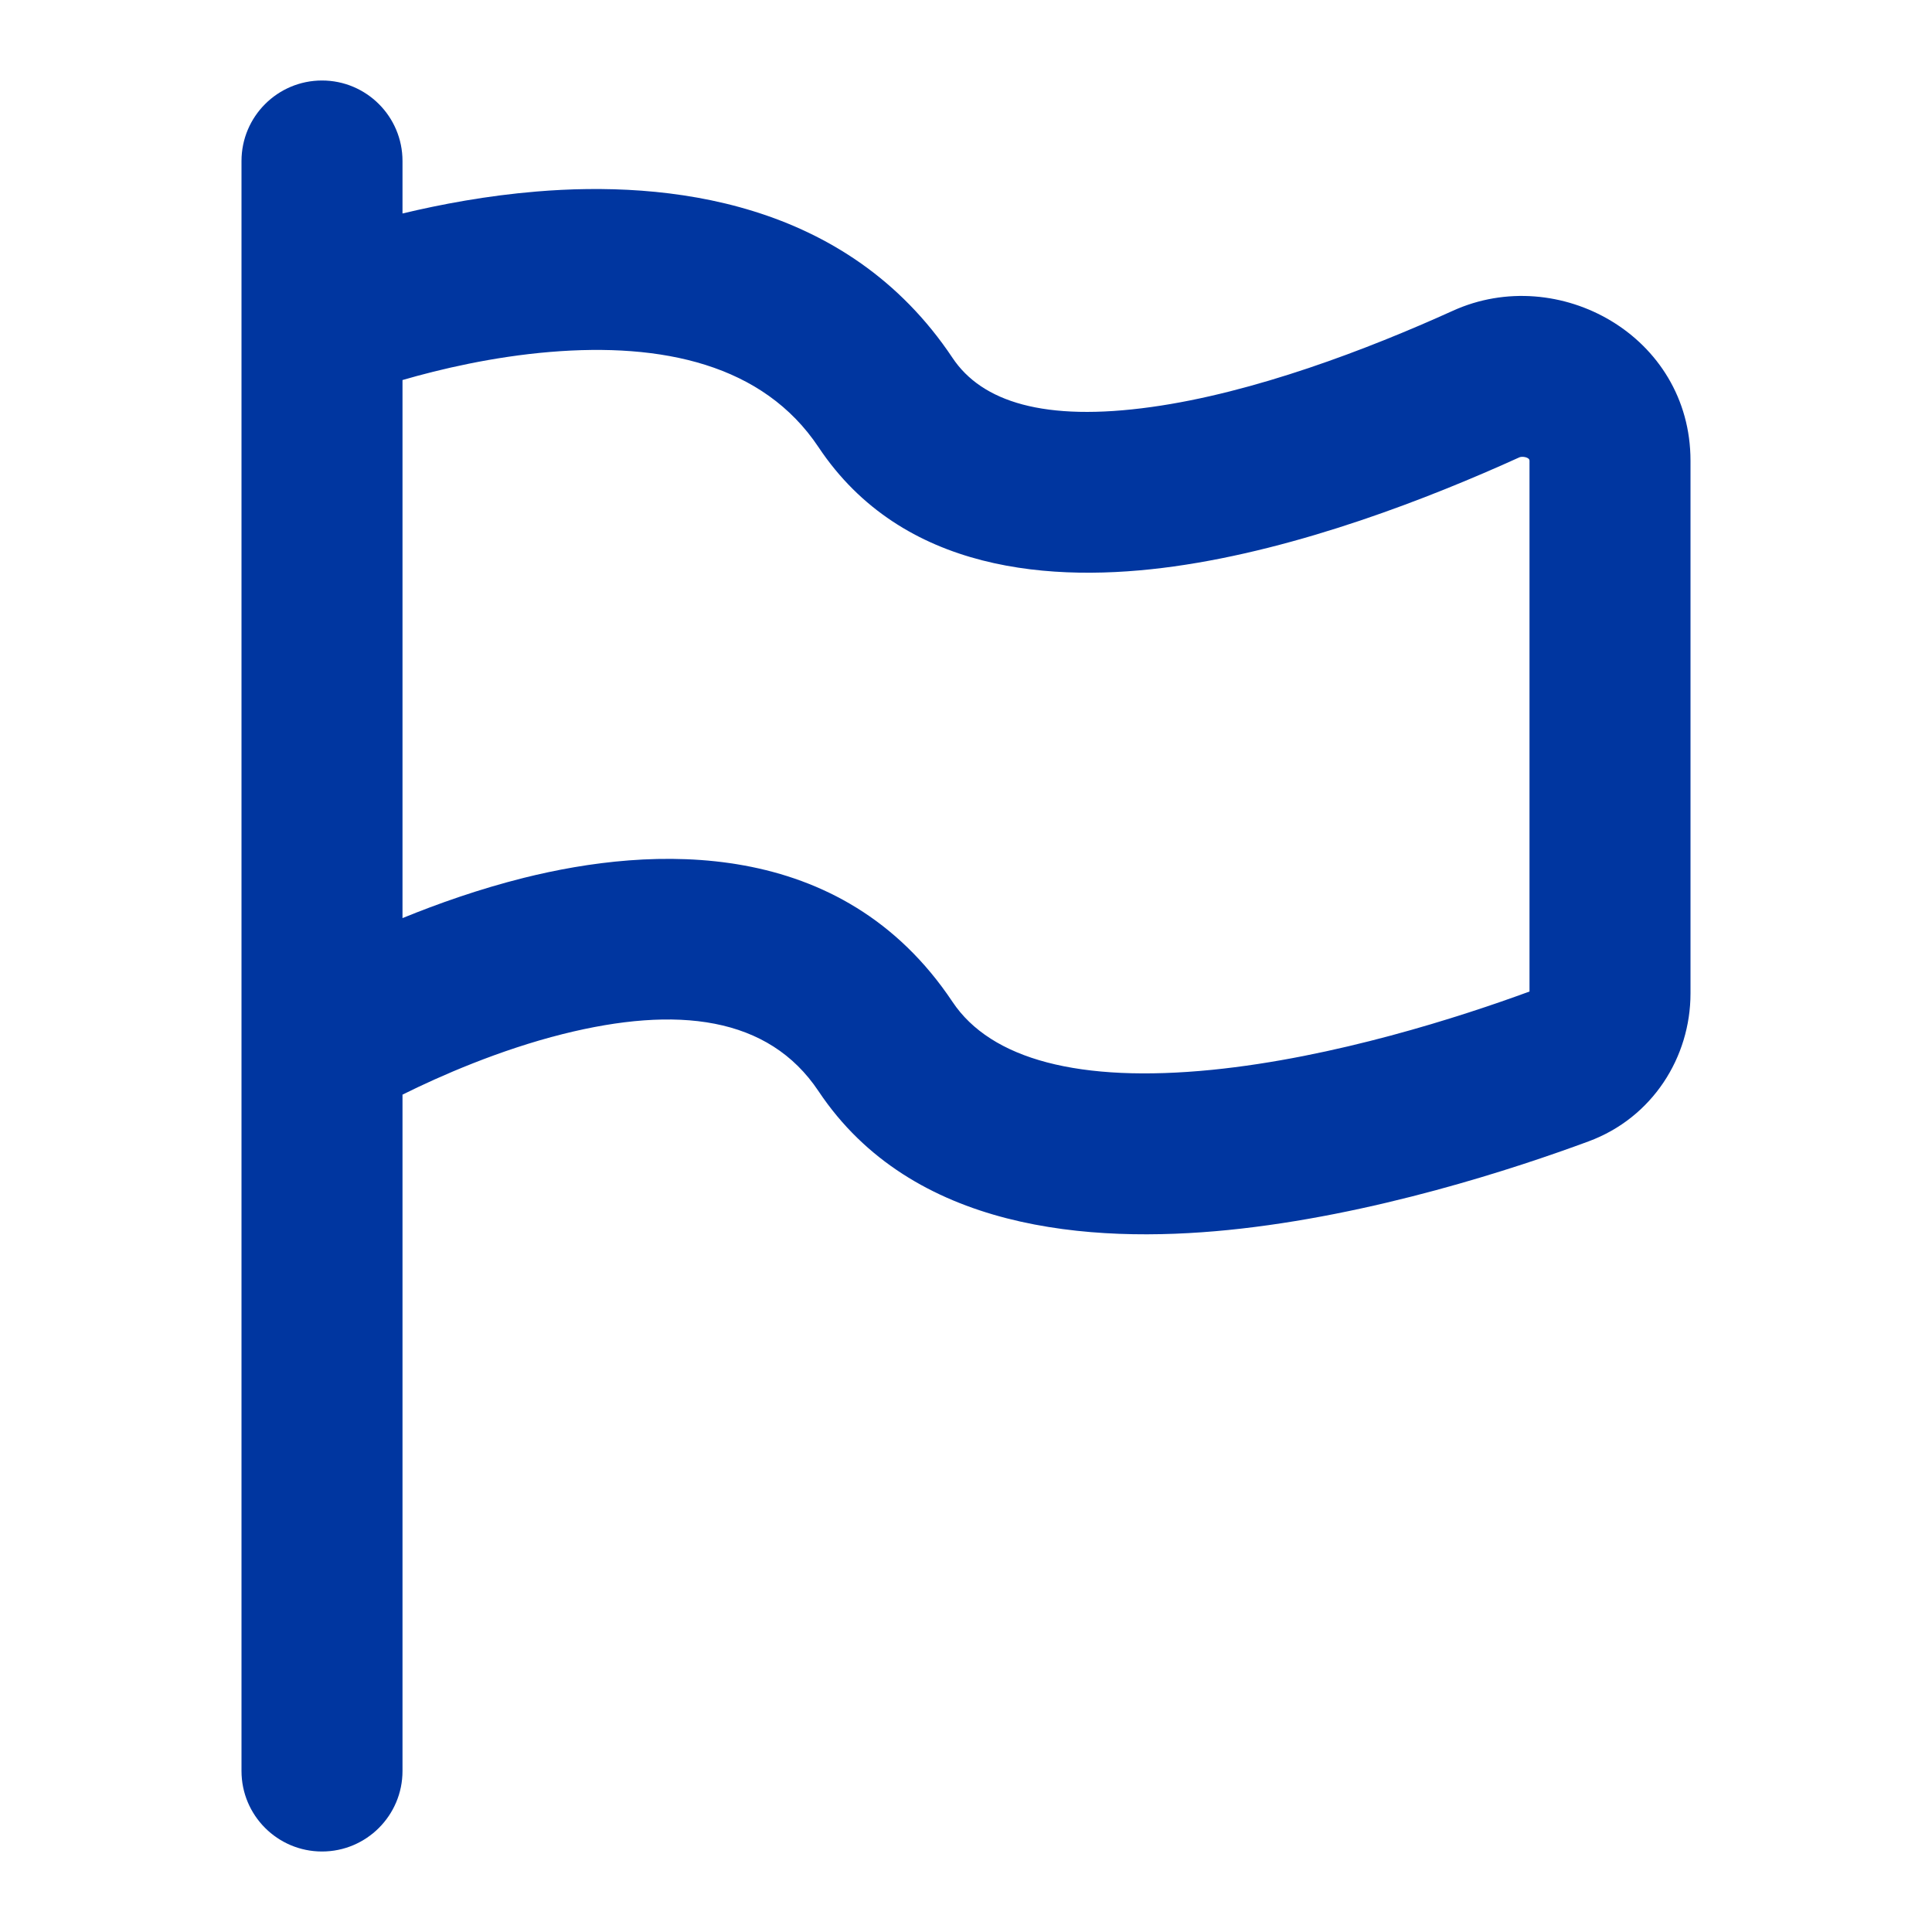
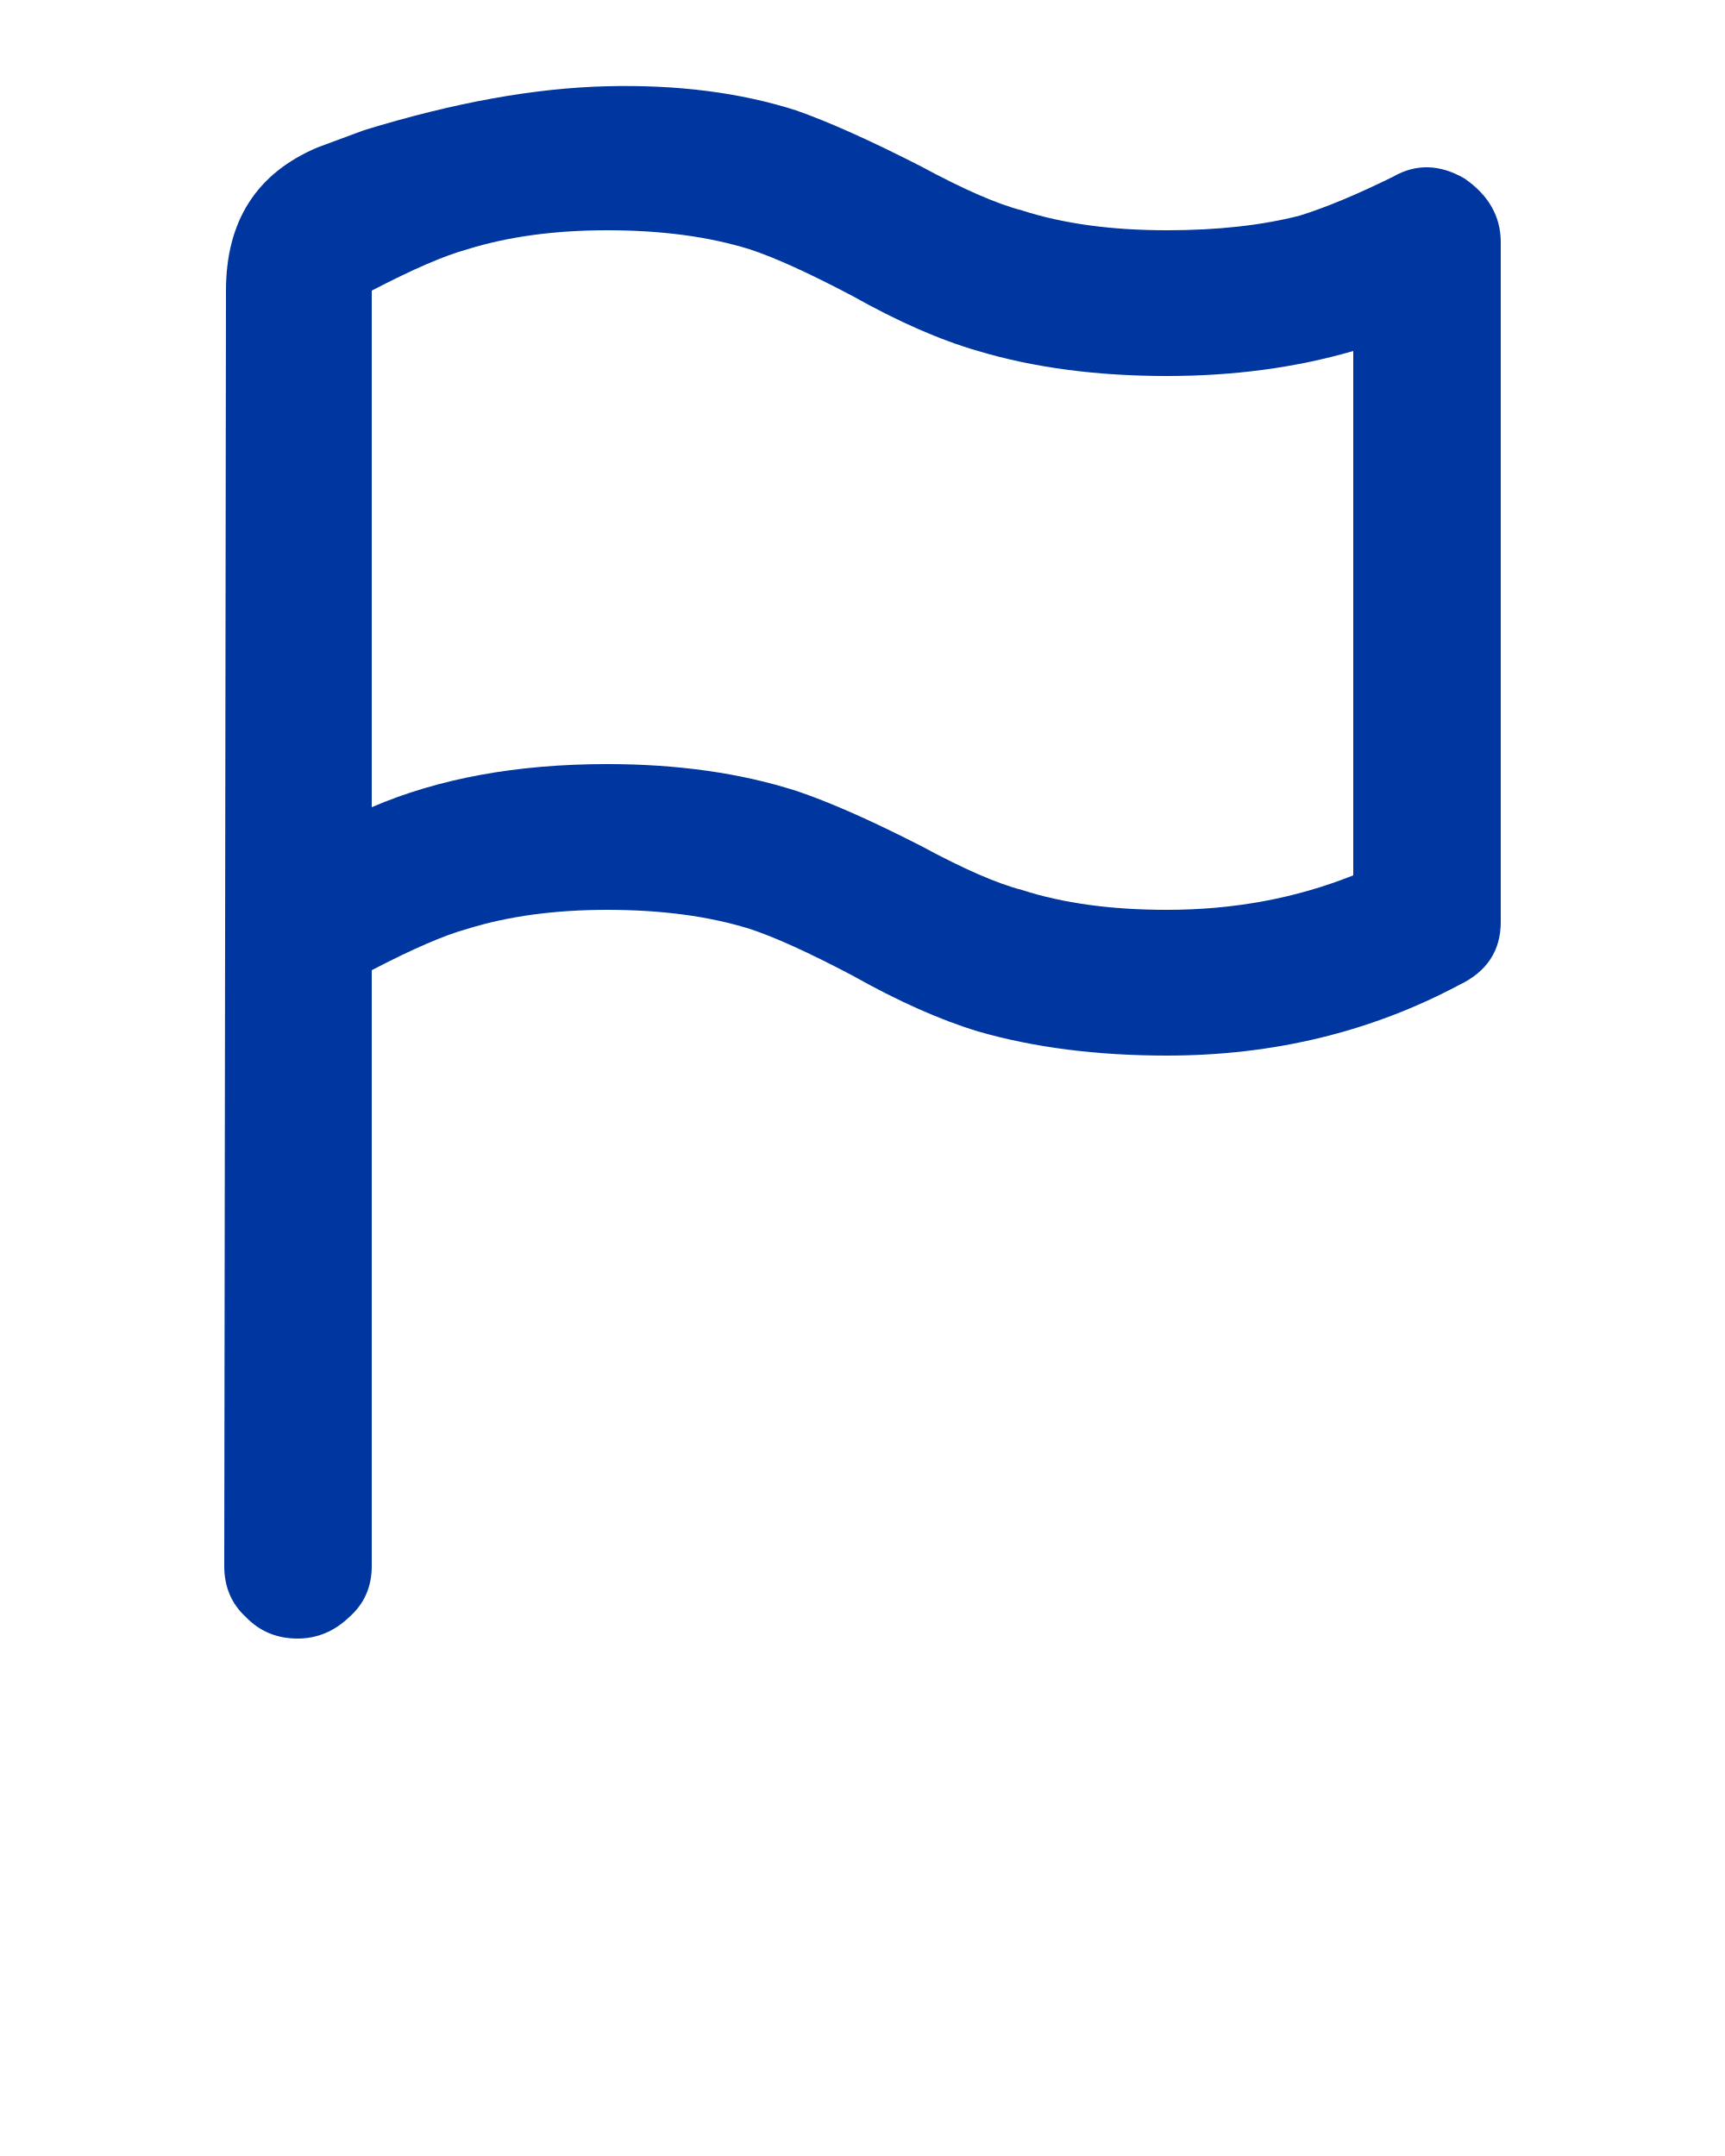
- <svg xmlns="http://www.w3.org/2000/svg" width="800px" height="800px" viewBox="0 0 24 24" fill="none">
-   <path fill-rule="evenodd" clip-rule="evenodd" d="M4 1C3.448 1 3 1.448 3 2V22C3 22.552 3.448 23 4 23C4.552 23 5 22.552 5 22V13.598C5.466 13.366 6.203 13.043 6.993 12.845C8.409 12.491 9.546 12.622 10.168 13.555C11.329 15.296 13.546 15.45 15.253 15.28C17.053 15.1 18.835 14.511 19.735 14.178C20.527 13.885 21 13.134 21 12.341V5.723C21 4.172 19.358 3.266 18.049 3.86C16.988 4.341 15.577 4.879 14.303 5.056C12.97 5.242 12.196 4.991 11.832 4.445C10.52 2.478 8.276 2.245 6.667 2.379C6.049 2.43 5.476 2.538 5 2.652V2C5 1.448 4.552 1 4 1ZM5 4.721V11.405C5.441 11.225 5.956 11.043 6.507 10.905C8.091 10.509 10.454 10.379 11.832 12.445C12.311 13.163 13.414 13.453 15.054 13.29C16.576 13.138 18.142 12.632 19 12.317V5.723C19 5.678 18.908 5.666 18.875 5.681C17.758 6.188 16.14 6.82 14.579 7.037C13.078 7.246 11.21 7.119 10.168 5.555C9.48 4.523 8.224 4.256 6.833 4.372C6.124 4.431 5.464 4.586 5 4.721Z" fill="#0036a0" />
+ <svg xmlns="http://www.w3.org/2000/svg" xmlns:xlink="http://www.w3.org/1999/xlink" version="1.1" preserveAspectRatio="none" x="0px" y="0px" viewBox="0 0 100 125">
+   <defs>
+     <g id="a">
+       <path fill="#0036a0" stroke="none" d=" M 87 14.05 Q 87 11.8 84.9 10.35 82.75 9.1 80.75 10.25 77.6 11.8 75.35 12.5 72.05 13.35 67.65 13.35 62.8 13.35 59.25 12.2 57.1 11.65 53.4 9.65 49 7.4 46.15 6.4 41.3 4.85 35.2 5 28.9 5.15 21.1 7.55 L 18.4 8.55 Q 13.1 10.8 13.1 16.85 L 13 90.8 Q 13 92.6 14.25 93.75 15.45 95 17.25 95 18.95 95 20.25 93.75 21.55 92.6 21.55 90.8 L 21.55 56.25 Q 25.1 54.4 27.1 53.85 30.65 52.75 35.2 52.75 39.9 52.75 43.45 53.85 45.6 54.55 49.4 56.55 53.4 58.8 56.7 59.8 61.55 61.2 67.65 61.2 76.9 61.2 84.6 57.1 87 55.95 87 53.45 L 87 14.05 M 67.65 21.8 Q 73.45 21.8 78.45 20.35 L 78.45 50.75 Q 73.45 52.75 67.65 52.75 62.8 52.75 59.25 51.6 57.1 51.05 53.4 49.05 49 46.8 46.15 45.85 41.3 44.3 35.2 44.3 27.35 44.3 21.55 46.8 L 21.55 16.85 Q 25.1 15 27.1 14.45 30.65 13.35 35.2 13.35 39.9 13.35 43.45 14.45 45.6 15.15 49.4 17.15 53.4 19.4 56.7 20.35 61.55 21.8 67.65 21.8 Z" />
+     </g>
+   </defs>
+   <g transform="matrix( 1, 0, 0, 1, 0,0) ">
+     <use xlink:href="#a" />
+   </g>
</svg>
